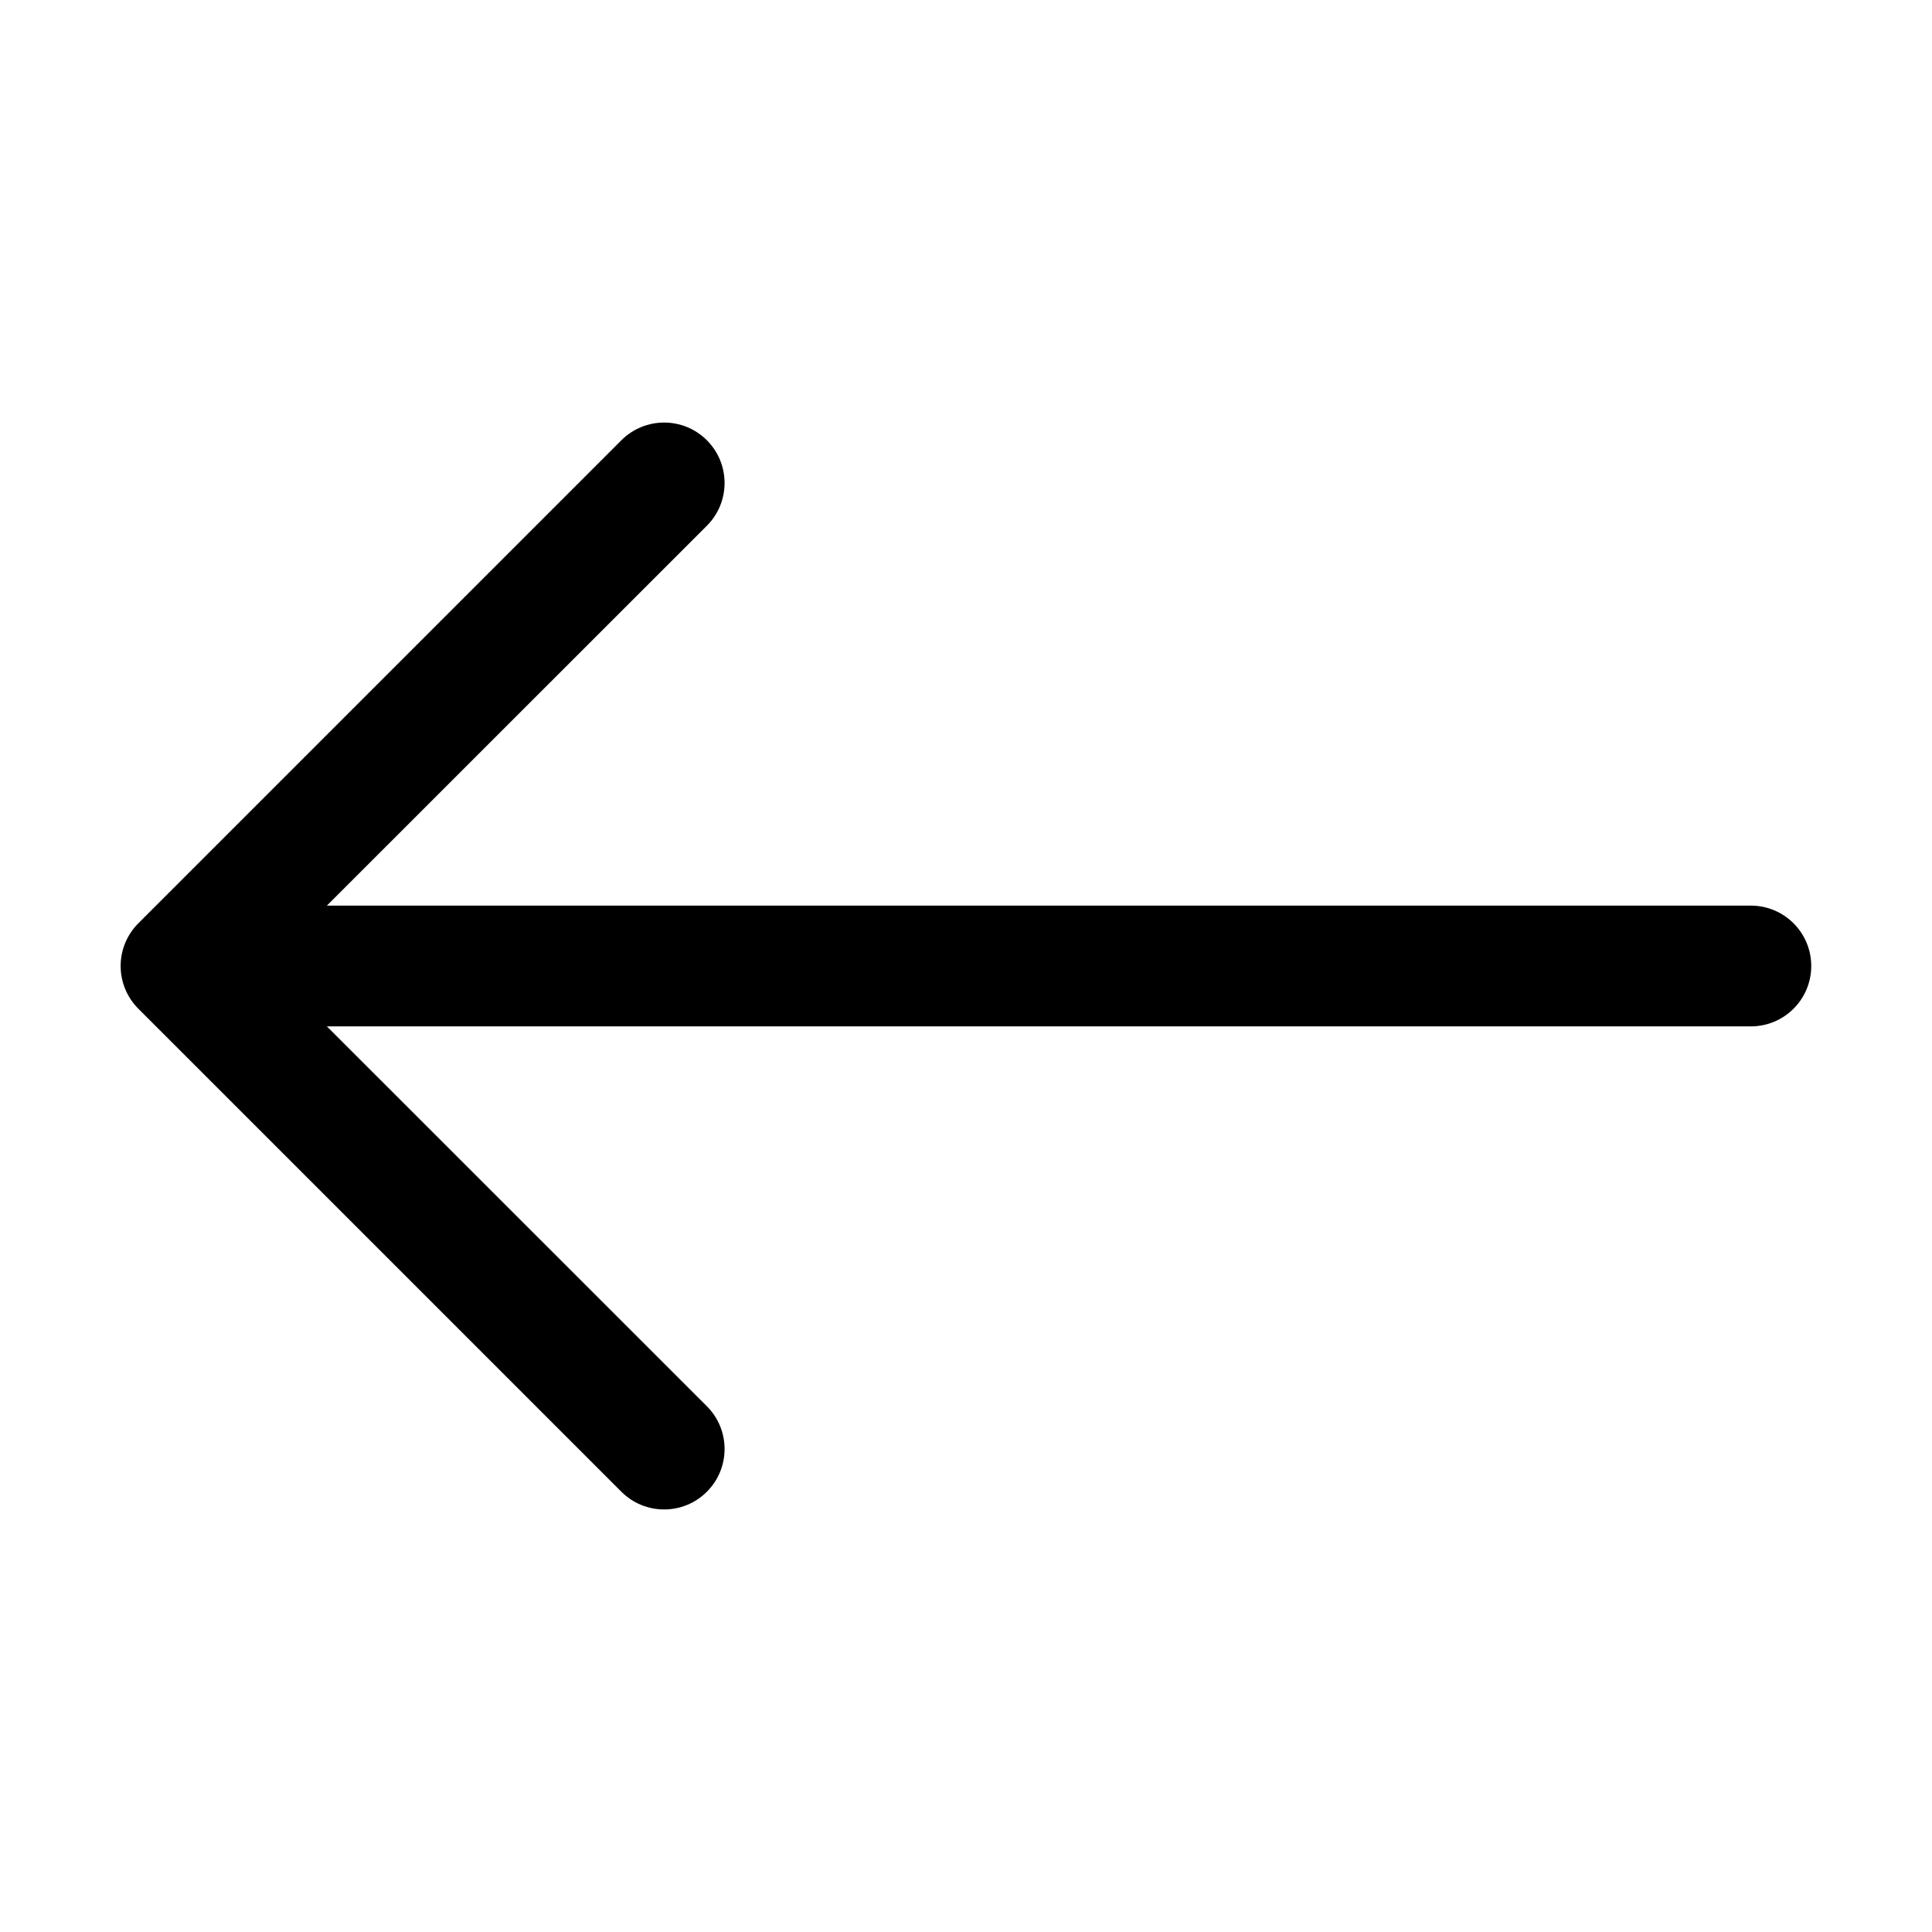
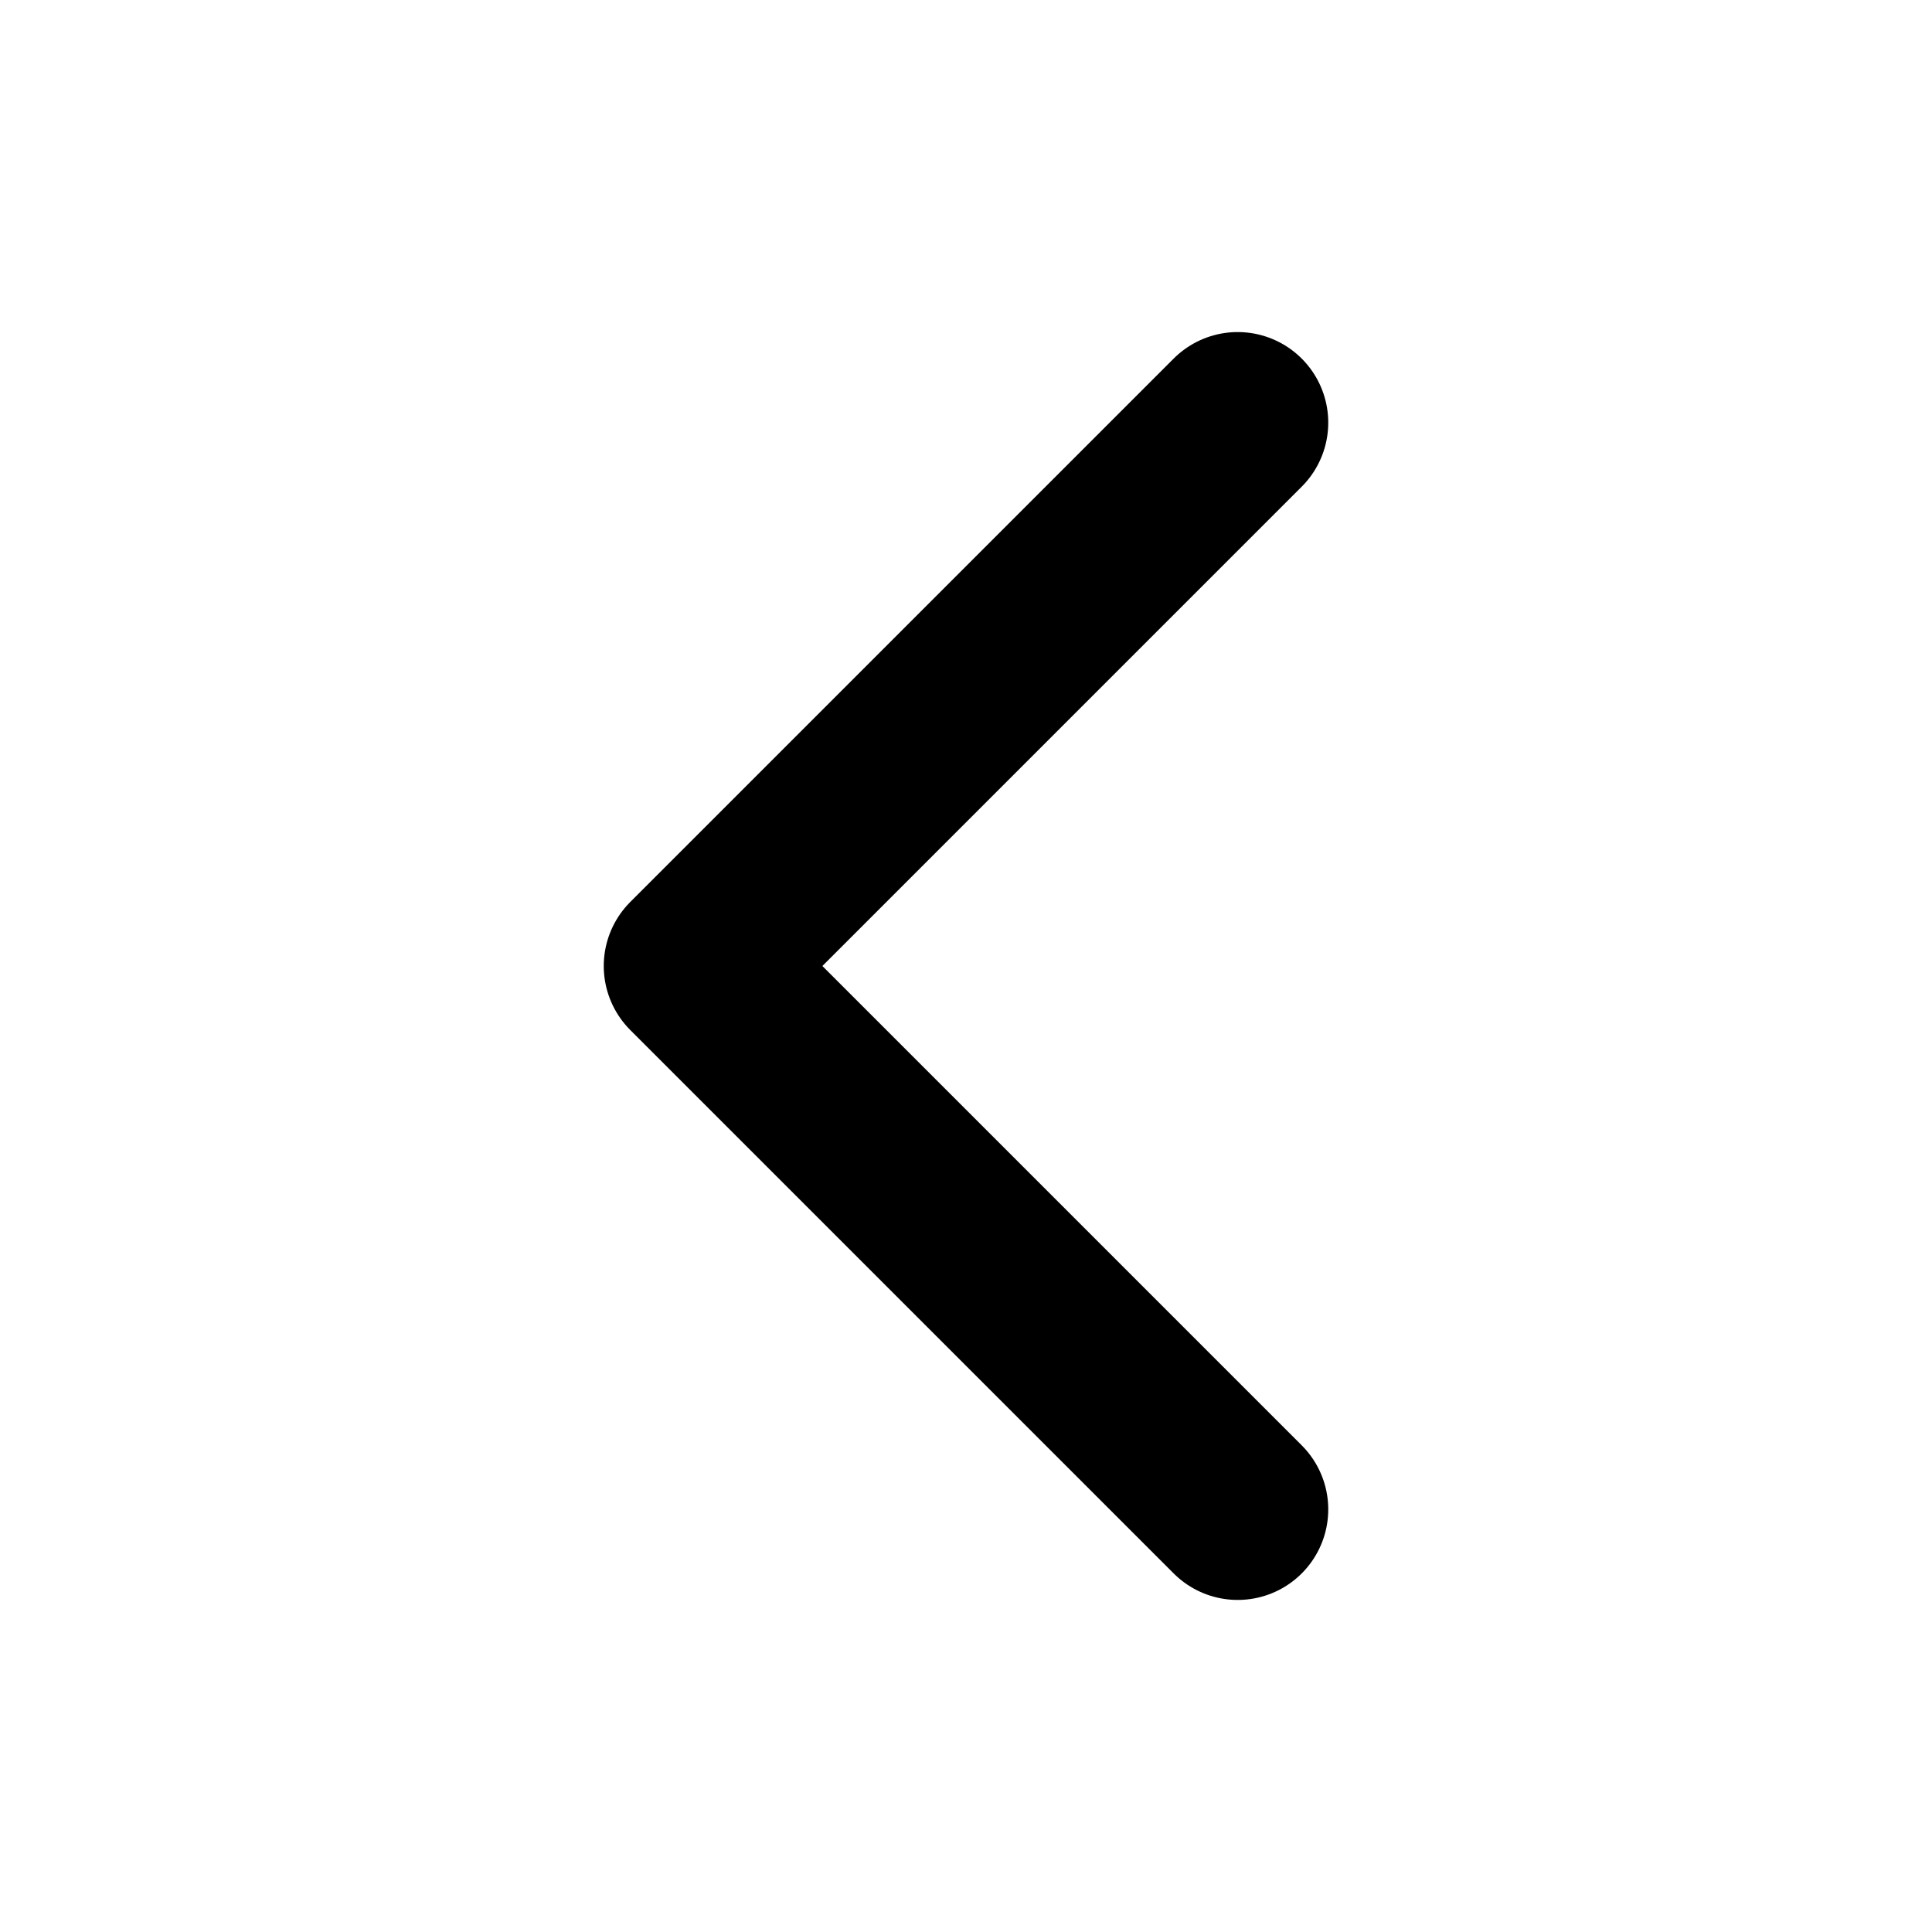
- <svg xmlns="http://www.w3.org/2000/svg" width="16" height="16" fill="currentColor" class="bi bi-arrow-left" viewBox="0 0 16 16">
-   <path fill-rule="evenodd" d="M15 8a.5.5 0 0 0-.5-.5H2.707l3.147-3.146a.5.5 0 1 0-.708-.708l-4 4a.5.5 0 0 0 0 .708l4 4a.5.5 0 0 0 .708-.708L2.707 8.5H14.5A.5.5 0 0 0 15 8z" />
+ <svg xmlns="http://www.w3.org/2000/svg" viewBox="0 0 512 512">
+   <path fill="none" stroke="currentColor" stroke-linecap="round" stroke-linejoin="round" stroke-width="48" d="M328 112L184 256l144 144" />
</svg>
